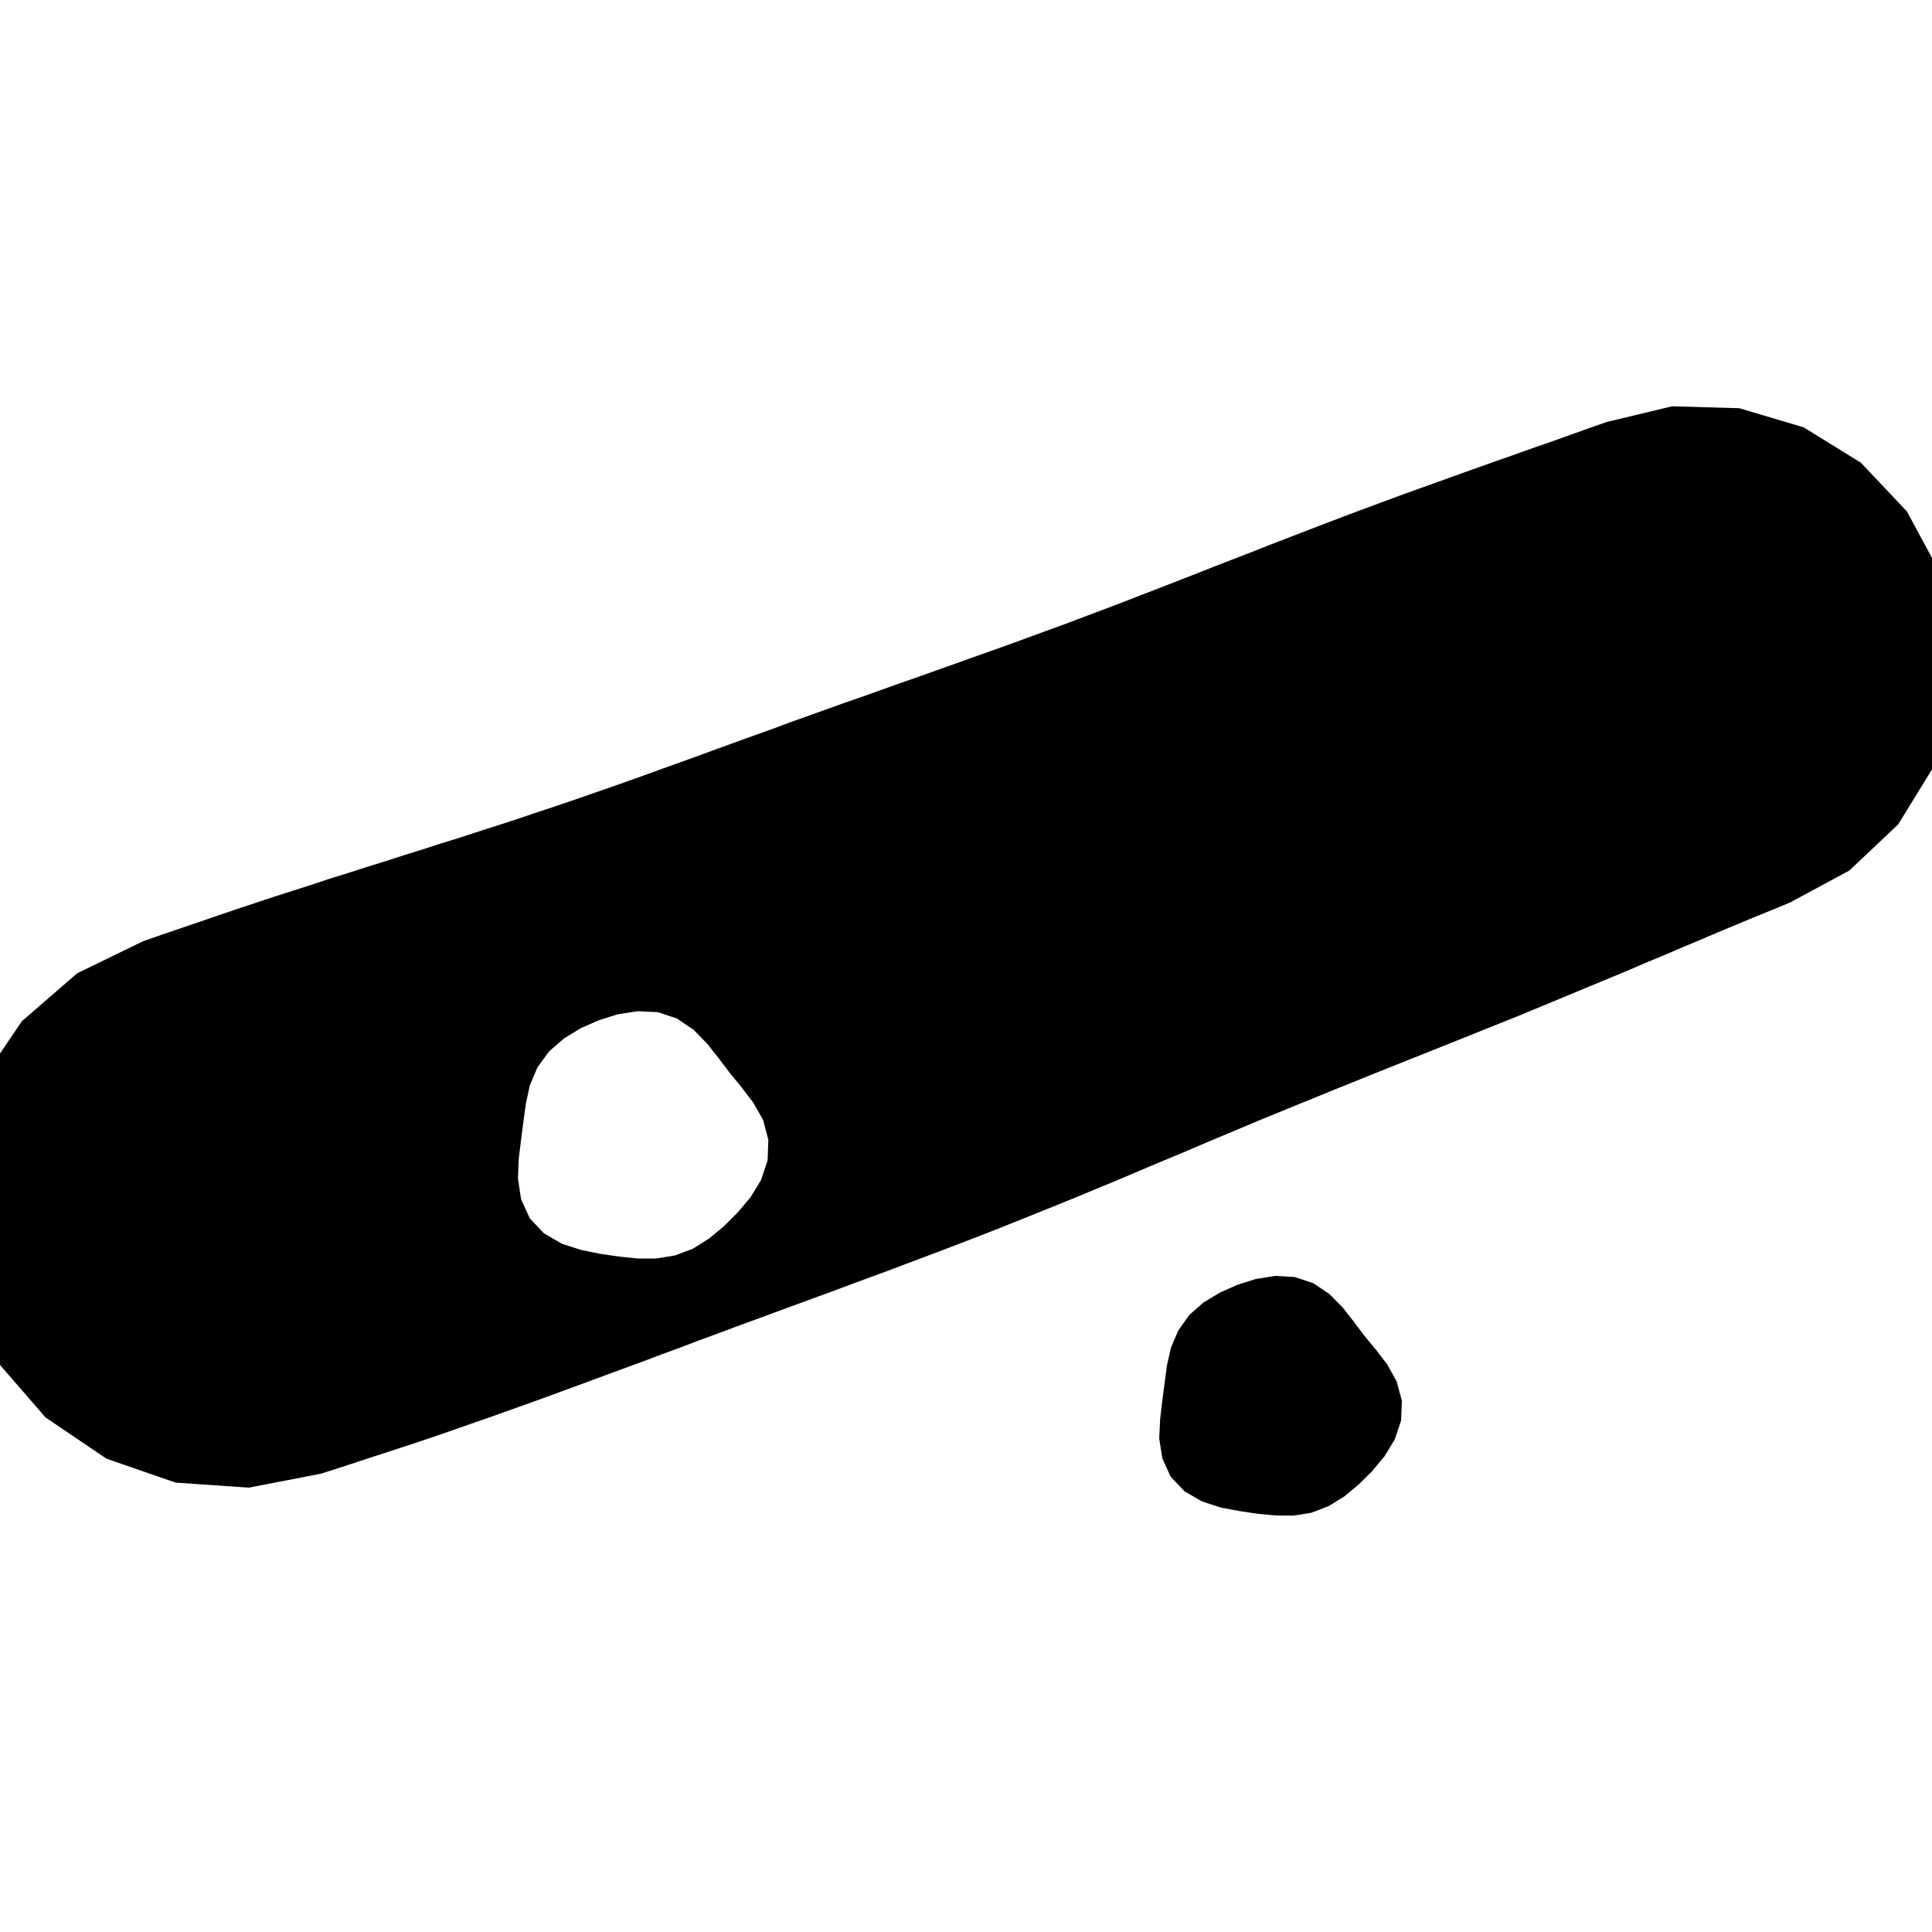
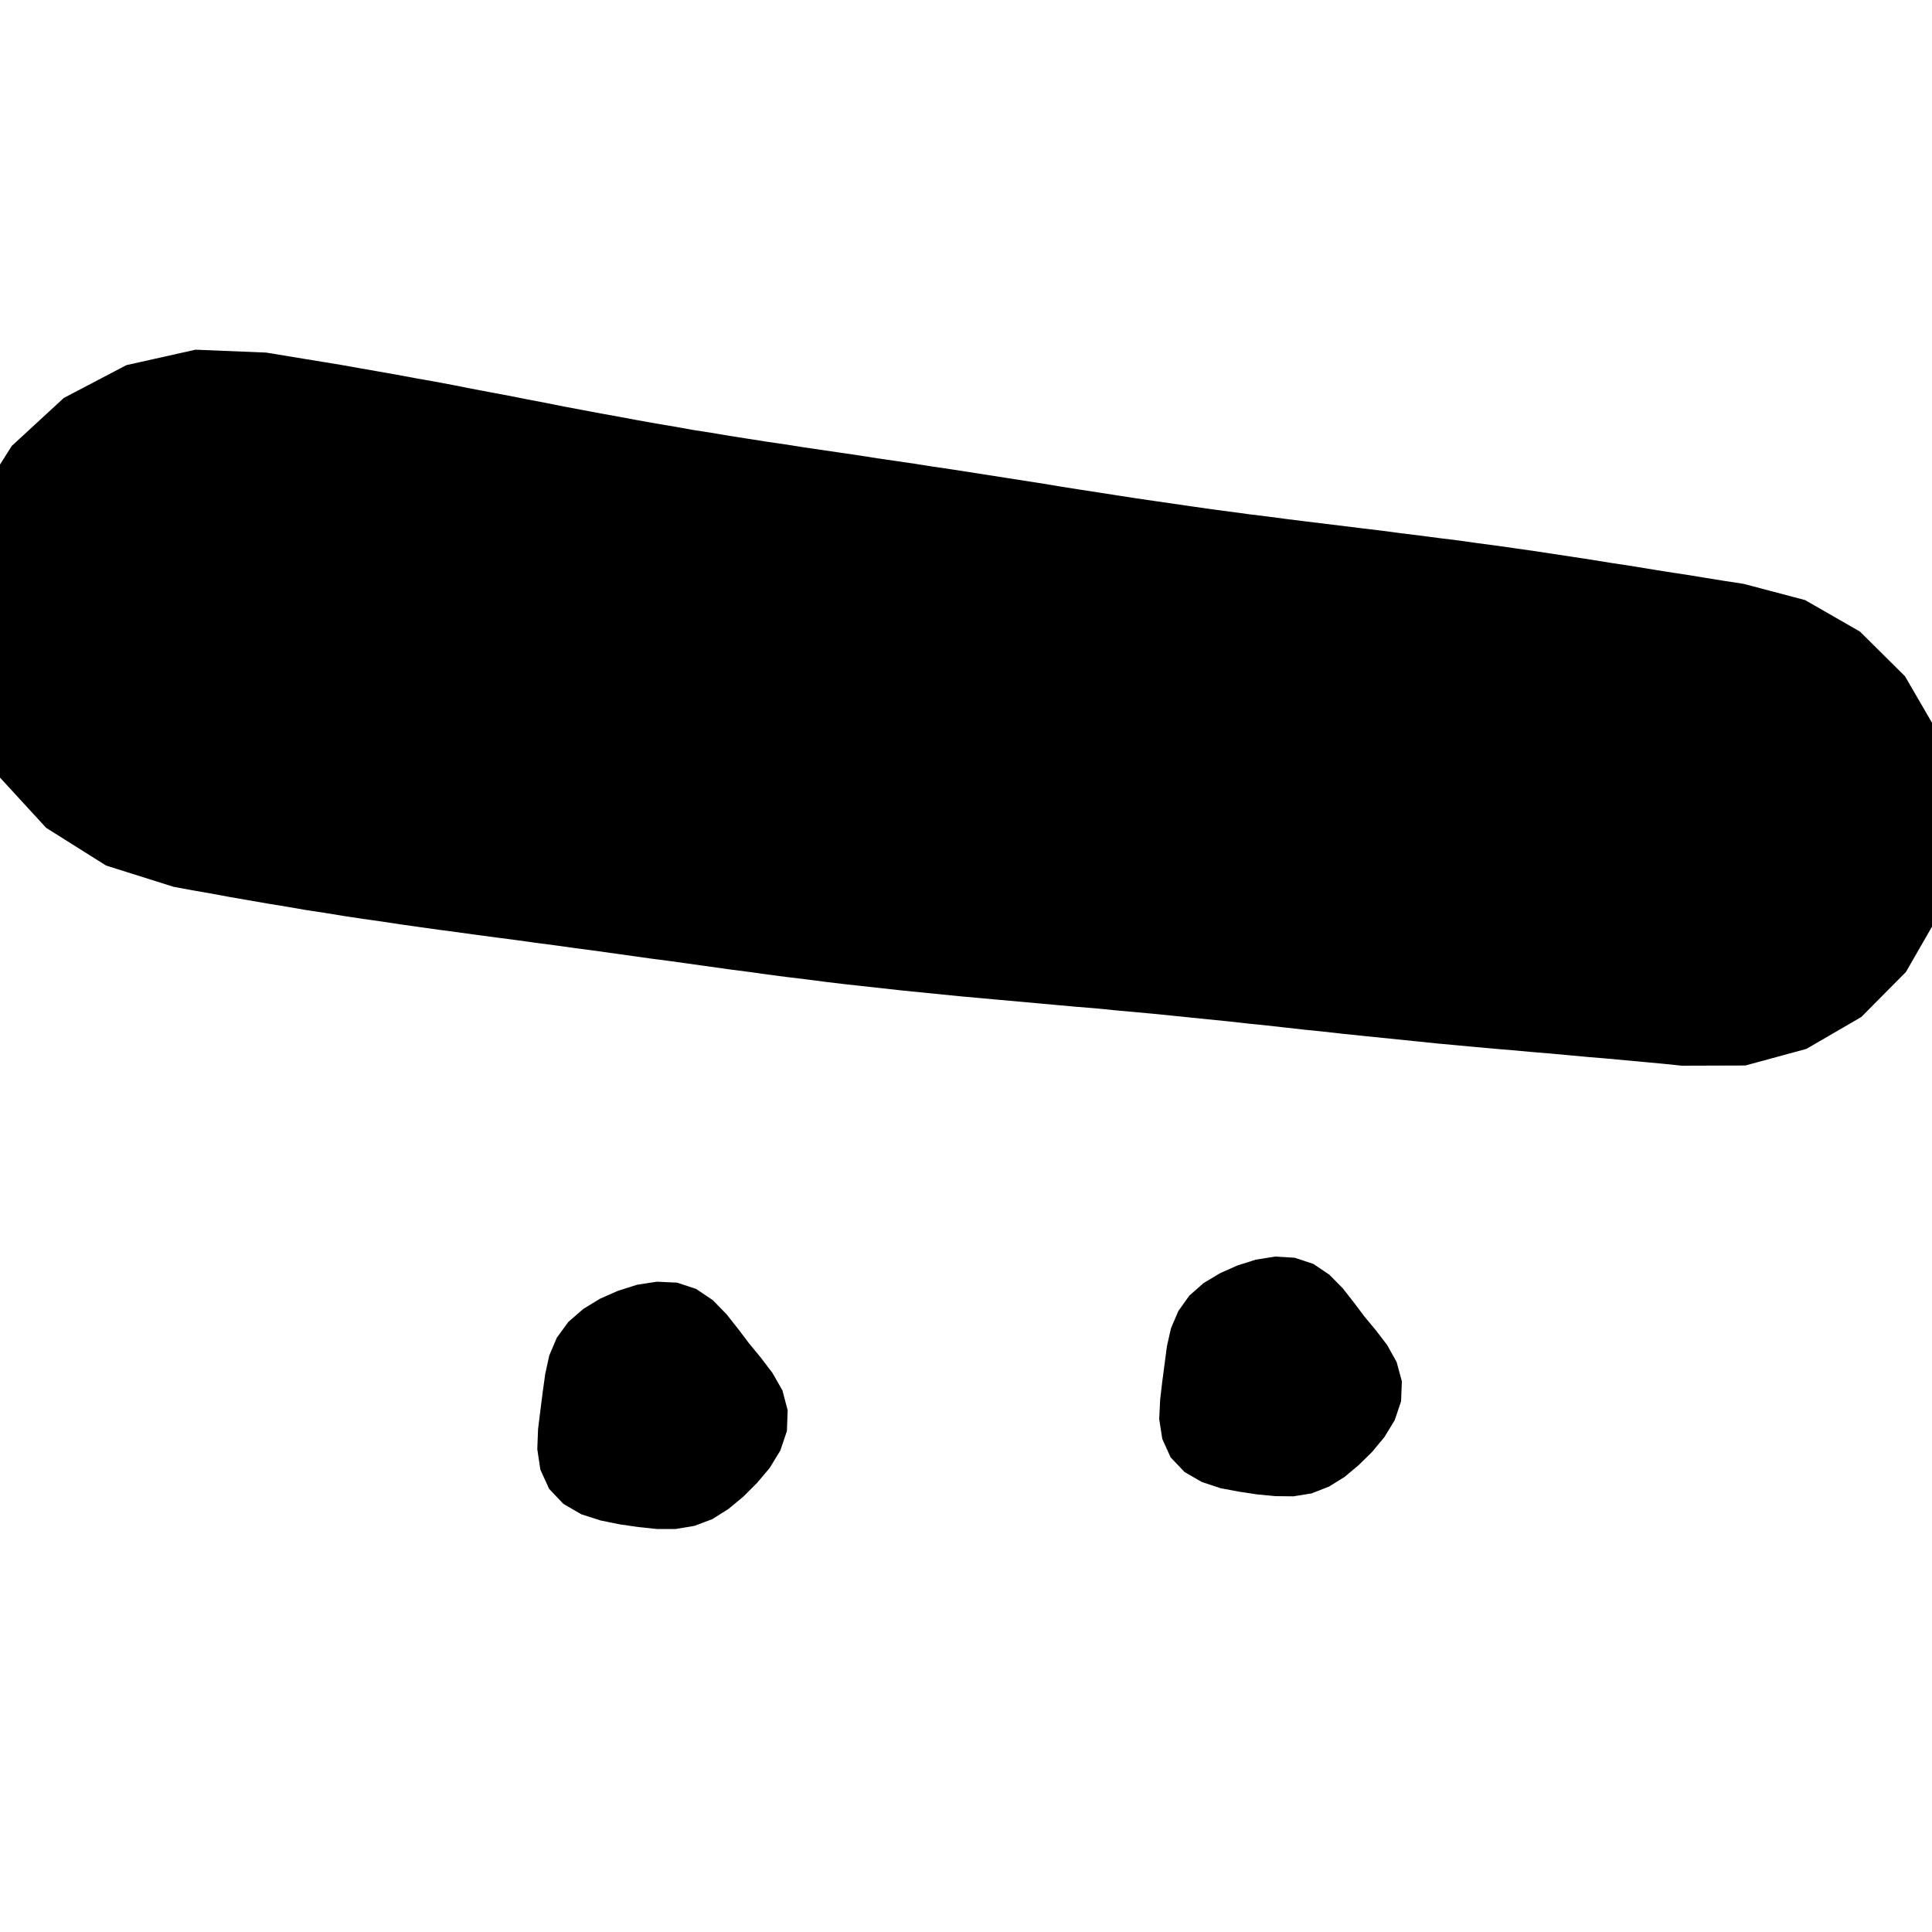
<svg xmlns="http://www.w3.org/2000/svg" viewBox="0 0 100 100" width="100" height="100" role="img" aria-label="OfflineMask">
-   <g transform="translate(0.00 10.50)">
+   <g transform="translate(0.00 7.50)">
    <g transform="translate(0.00 0.00) scale(1)">
-       <path d="M16.60 65.78 L17.58 65.47 L18.55 65.15 L19.53 64.83 L20.51 64.51 L21.49 64.19 L22.47 63.86 L23.45 63.52 L24.42 63.18 L25.40 62.84 L26.38 62.49 L27.36 62.14 L28.33 61.79 L29.31 61.43 L30.29 61.07 L31.26 60.71 L32.24 60.35 L33.22 59.99 L34.20 59.62 L35.18 59.26 L36.15 58.89 L37.13 58.53 L38.12 58.16 L39.10 57.80 L40.08 57.44 L41.06 57.08 L42.04 56.72 L43.03 56.36 L44.01 55.99 L44.99 55.63 L45.97 55.27 L46.95 54.90 L47.93 54.53 L48.91 54.16 L49.88 53.79 L50.86 53.41 L51.83 53.03 L52.80 52.64 L53.77 52.25 L54.74 51.86 L55.70 51.47 L56.66 51.07 L57.63 50.67 L58.58 50.27 L59.54 49.86 L60.50 49.46 L61.46 49.06 L62.41 48.65 L63.37 48.25 L64.32 47.85 L65.27 47.45 L66.23 47.06 L67.18 46.67 L68.14 46.28 L69.09 45.89 L70.04 45.51 L71.00 45.12 L71.95 44.74 L72.90 44.36 L73.86 43.98 L74.81 43.60 L75.76 43.22 L76.70 42.84 L77.65 42.46 L78.60 42.08 L79.54 41.69 L80.48 41.30 L81.42 40.91 L82.36 40.52 L83.30 40.13 L84.24 39.74 L85.17 39.34 L86.11 38.95 L87.04 38.55 L87.98 38.16 L88.91 37.76 L89.85 37.37 L90.78 36.98 L91.72 36.60 L92.66 36.21 L92.66 36.21 L95.72 34.56 L98.25 32.17 L100.07 29.21 L101.06 25.88 L101.16 22.41 L100.35 19.03 L98.70 15.97 L96.32 13.45 L93.36 11.62 L90.03 10.63 L86.55 10.53 L83.17 11.34 L83.17 11.34 L82.20 11.68 L81.22 12.03 L80.24 12.38 L79.26 12.72 L78.28 13.07 L77.31 13.41 L76.33 13.76 L75.35 14.11 L74.38 14.46 L73.40 14.81 L72.43 15.16 L71.46 15.52 L70.49 15.88 L69.53 16.24 L68.56 16.61 L67.60 16.98 L66.64 17.35 L65.68 17.72 L64.72 18.10 L63.76 18.47 L62.81 18.84 L61.85 19.22 L60.90 19.59 L59.95 19.96 L58.99 20.33 L58.04 20.70 L57.09 21.06 L56.13 21.42 L55.18 21.78 L54.22 22.13 L53.27 22.48 L52.31 22.83 L51.36 23.17 L50.40 23.51 L49.45 23.85 L48.49 24.19 L47.54 24.53 L46.59 24.86 L45.64 25.20 L44.69 25.54 L43.74 25.87 L42.79 26.21 L41.84 26.55 L40.89 26.89 L39.95 27.24 L39.00 27.58 L38.06 27.92 L37.12 28.26 L36.17 28.61 L35.23 28.95 L34.28 29.29 L33.34 29.63 L32.39 29.97 L31.45 30.30 L30.50 30.63 L29.55 30.96 L28.60 31.28 L27.64 31.60 L26.69 31.92 L25.73 32.23 L24.77 32.54 L23.82 32.85 L22.85 33.15 L21.89 33.46 L20.93 33.76 L19.97 34.07 L19.00 34.37 L18.04 34.68 L17.07 34.98 L16.11 35.30 L15.14 35.61 L14.17 35.92 L13.21 36.24 L12.24 36.56 L11.27 36.89 L10.31 37.22 L9.34 37.55 L8.37 37.88 L7.40 38.22 L7.40 38.22 L3.99 39.88 L1.13 42.36 L-1.00 45.51 L-2.24 49.09 L-2.50 52.88 L-1.78 56.60 L-0.12 60.01 L2.36 62.87 L5.51 65.00 L9.09 66.24 L12.88 66.50 L16.60 65.78 Z M39.77 48.50 L39.73 49.57 L39.39 50.58 L38.84 51.48 L38.18 52.26 L37.47 52.97 L36.71 53.60 L35.87 54.13 L34.94 54.48 L33.97 54.64 L33.00 54.64 L32.04 54.54 L31.08 54.40 L30.09 54.20 L29.09 53.88 L28.16 53.34 L27.42 52.56 L26.97 51.57 L26.81 50.51 L26.85 49.47 L26.97 48.50 L27.09 47.56 L27.22 46.62 L27.43 45.66 L27.82 44.74 L28.42 43.92 L29.19 43.25 L30.06 42.72 L30.99 42.31 L31.97 42.00 L33.00 41.84 L34.05 41.89 L35.04 42.22 L35.90 42.80 L36.61 43.53 L37.21 44.29 L37.77 45.03 L38.37 45.76 L38.98 46.56 L39.50 47.47 Z M72.56 62.00 L72.52 63.03 L72.19 64.01 L71.66 64.88 L71.02 65.65 L70.33 66.33 L69.59 66.95 L68.78 67.45 L67.88 67.80 L66.94 67.95 L66.00 67.94 L65.07 67.85 L64.14 67.71 L63.18 67.53 L62.21 67.21 L61.31 66.69 L60.59 65.93 L60.16 64.98 L60.00 63.95 L60.05 62.94 L60.16 62.00 L60.28 61.09 L60.40 60.18 L60.61 59.25 L60.99 58.36 L61.56 57.56 L62.30 56.91 L63.15 56.40 L64.05 56.00 L65.00 55.70 L66.00 55.54 L67.01 55.60 L67.98 55.92 L68.81 56.48 L69.50 57.18 L70.08 57.92 L70.62 58.64 L71.21 59.35 L71.80 60.12 L72.29 61.00 Z" fill-rule="evenodd" fill="#000" />
+       <path d="M8.98 38.40 L9.95 38.58 L10.93 38.75 L11.90 38.93 L12.88 39.10 L13.86 39.27 L14.84 39.43 L15.82 39.60 L16.81 39.75 L17.79 39.91 L18.78 40.06 L19.77 40.20 L20.76 40.35 L21.75 40.49 L22.75 40.63 L23.74 40.76 L24.74 40.90 L25.73 41.03 L26.73 41.16 L27.73 41.30 L28.73 41.43 L29.73 41.57 L30.72 41.70 L31.72 41.84 L32.72 41.98 L33.72 42.12 L34.72 42.25 L35.72 42.39 L36.72 42.53 L37.72 42.67 L38.72 42.80 L39.72 42.94 L40.72 43.07 L41.72 43.19 L42.72 43.32 L43.72 43.44 L44.72 43.55 L45.72 43.66 L46.72 43.77 L47.72 43.87 L48.72 43.97 L49.72 44.07 L50.72 44.16 L51.71 44.25 L52.71 44.34 L53.71 44.43 L54.70 44.52 L55.70 44.61 L56.69 44.69 L57.69 44.79 L58.68 44.88 L59.67 44.97 L60.66 45.07 L61.64 45.17 L62.63 45.27 L63.62 45.37 L64.60 45.48 L65.58 45.58 L66.57 45.69 L67.55 45.80 L68.53 45.90 L69.51 46.01 L70.48 46.11 L71.46 46.21 L72.44 46.31 L73.42 46.41 L74.39 46.51 L75.37 46.60 L76.34 46.69 L77.32 46.78 L78.29 46.86 L79.27 46.95 L80.24 47.03 L81.22 47.12 L82.19 47.21 L83.16 47.29 L84.13 47.38 L85.11 47.47 L86.08 47.56 L87.05 47.66 L87.05 47.66 L90.34 47.65 L93.50 46.79 L96.34 45.14 L98.65 42.81 L100.29 39.96 L101.12 36.79 L101.11 33.51 L100.25 30.34 L98.60 27.50 L96.27 25.19 L93.43 23.56 L90.25 22.72 L90.25 22.72 L89.27 22.57 L88.28 22.41 L87.30 22.25 L86.31 22.10 L85.32 21.94 L84.34 21.78 L83.35 21.63 L82.36 21.47 L81.38 21.32 L80.39 21.17 L79.40 21.02 L78.42 20.88 L77.43 20.74 L76.45 20.61 L75.46 20.47 L74.48 20.35 L73.49 20.22 L72.51 20.10 L71.53 19.97 L70.54 19.85 L69.56 19.73 L68.58 19.61 L67.60 19.49 L66.63 19.37 L65.65 19.24 L64.67 19.12 L63.70 18.99 L62.73 18.86 L61.75 18.72 L60.78 18.58 L59.82 18.44 L58.85 18.30 L57.88 18.15 L56.92 18.00 L55.95 17.85 L54.99 17.70 L54.03 17.54 L53.07 17.39 L52.11 17.24 L51.15 17.09 L50.19 16.94 L49.23 16.79 L48.27 16.65 L47.32 16.50 L46.36 16.36 L45.40 16.22 L44.45 16.07 L43.49 15.93 L42.54 15.79 L41.58 15.65 L40.63 15.50 L39.67 15.36 L38.72 15.21 L37.76 15.06 L36.81 14.90 L35.85 14.75 L34.90 14.58 L33.95 14.42 L33.00 14.25 L32.04 14.07 L31.09 13.90 L30.14 13.72 L29.18 13.54 L28.23 13.35 L27.28 13.17 L26.32 12.98 L25.36 12.80 L24.41 12.62 L23.45 12.43 L22.49 12.25 L21.53 12.08 L20.56 11.90 L19.60 11.73 L18.63 11.56 L17.67 11.39 L16.70 11.23 L15.72 11.07 L14.75 10.91 L13.78 10.75 L13.78 10.75 L10.12 10.60 L6.54 11.40 L3.30 13.10 L0.61 15.58 L-1.35 18.68 L-2.44 22.17 L-2.59 25.83 L-1.79 29.41 L-0.09 32.65 L2.39 35.35 L5.49 37.30 L8.98 38.40 Z M40.77 65.50 L40.73 66.57 L40.39 67.58 L39.84 68.48 L39.18 69.26 L38.47 69.97 L37.71 70.60 L36.87 71.13 L35.94 71.48 L34.97 71.64 L34.00 71.64 L33.04 71.54 L32.08 71.40 L31.09 71.20 L30.09 70.88 L29.16 70.34 L28.42 69.56 L27.97 68.57 L27.81 67.51 L27.85 66.47 L27.97 65.50 L28.09 64.56 L28.22 63.62 L28.43 62.66 L28.82 61.74 L29.42 60.92 L30.19 60.25 L31.06 59.72 L31.99 59.31 L32.97 59.00 L34.00 58.84 L35.05 58.89 L36.04 59.22 L36.90 59.80 L37.61 60.53 L38.21 61.29 L38.77 62.03 L39.37 62.76 L39.98 63.56 L40.50 64.47 Z M72.56 64.00 L72.52 65.03 L72.19 66.01 L71.66 66.88 L71.02 67.65 L70.33 68.33 L69.59 68.95 L68.78 69.45 L67.88 69.80 L66.94 69.95 L66.00 69.94 L65.07 69.85 L64.14 69.71 L63.18 69.53 L62.21 69.21 L61.31 68.69 L60.59 67.93 L60.16 66.98 L60.00 65.95 L60.05 64.94 L60.16 64.00 L60.28 63.09 L60.40 62.18 L60.61 61.25 L60.99 60.36 L61.56 59.56 L62.30 58.91 L63.15 58.40 L64.05 58.00 L65.00 57.70 L66.00 57.54 L67.01 57.60 L67.98 57.92 L68.81 58.48 L69.50 59.18 L70.08 59.92 L70.62 60.64 L71.21 61.35 L71.80 62.12 L72.29 63.00 Z" fill-rule="evenodd" fill="#000" />
    </g>
  </g>
</svg>
